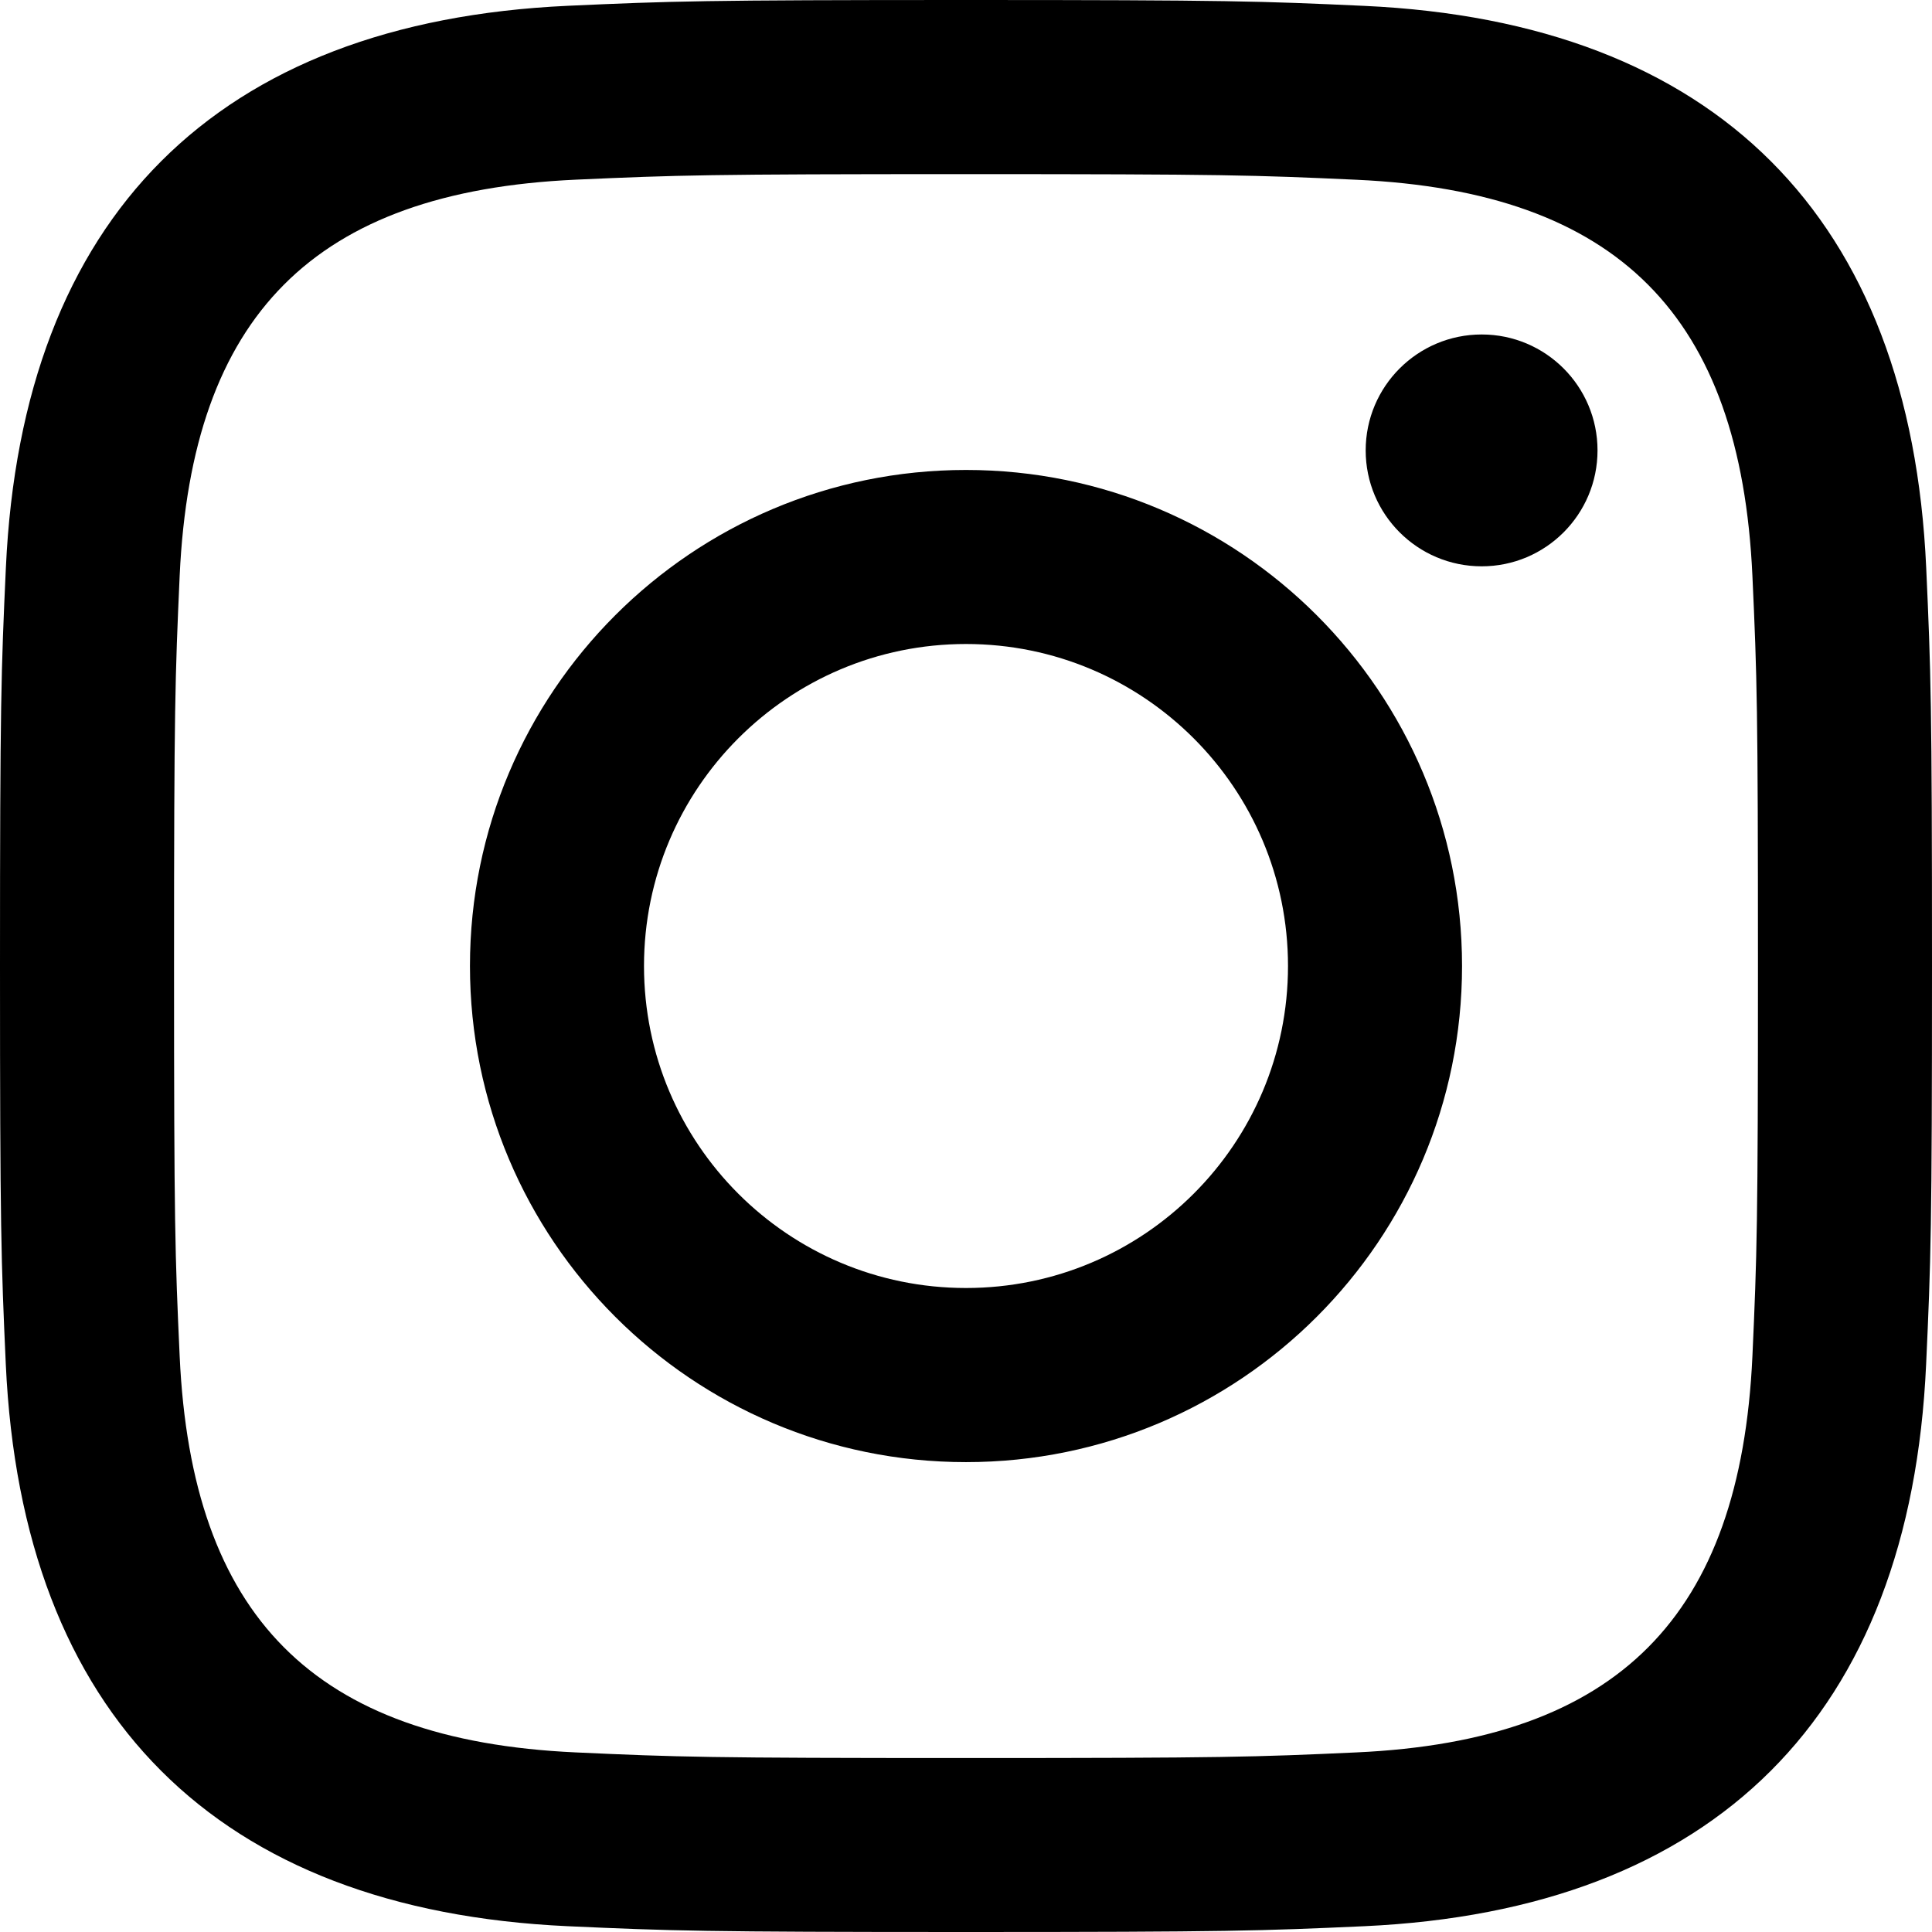
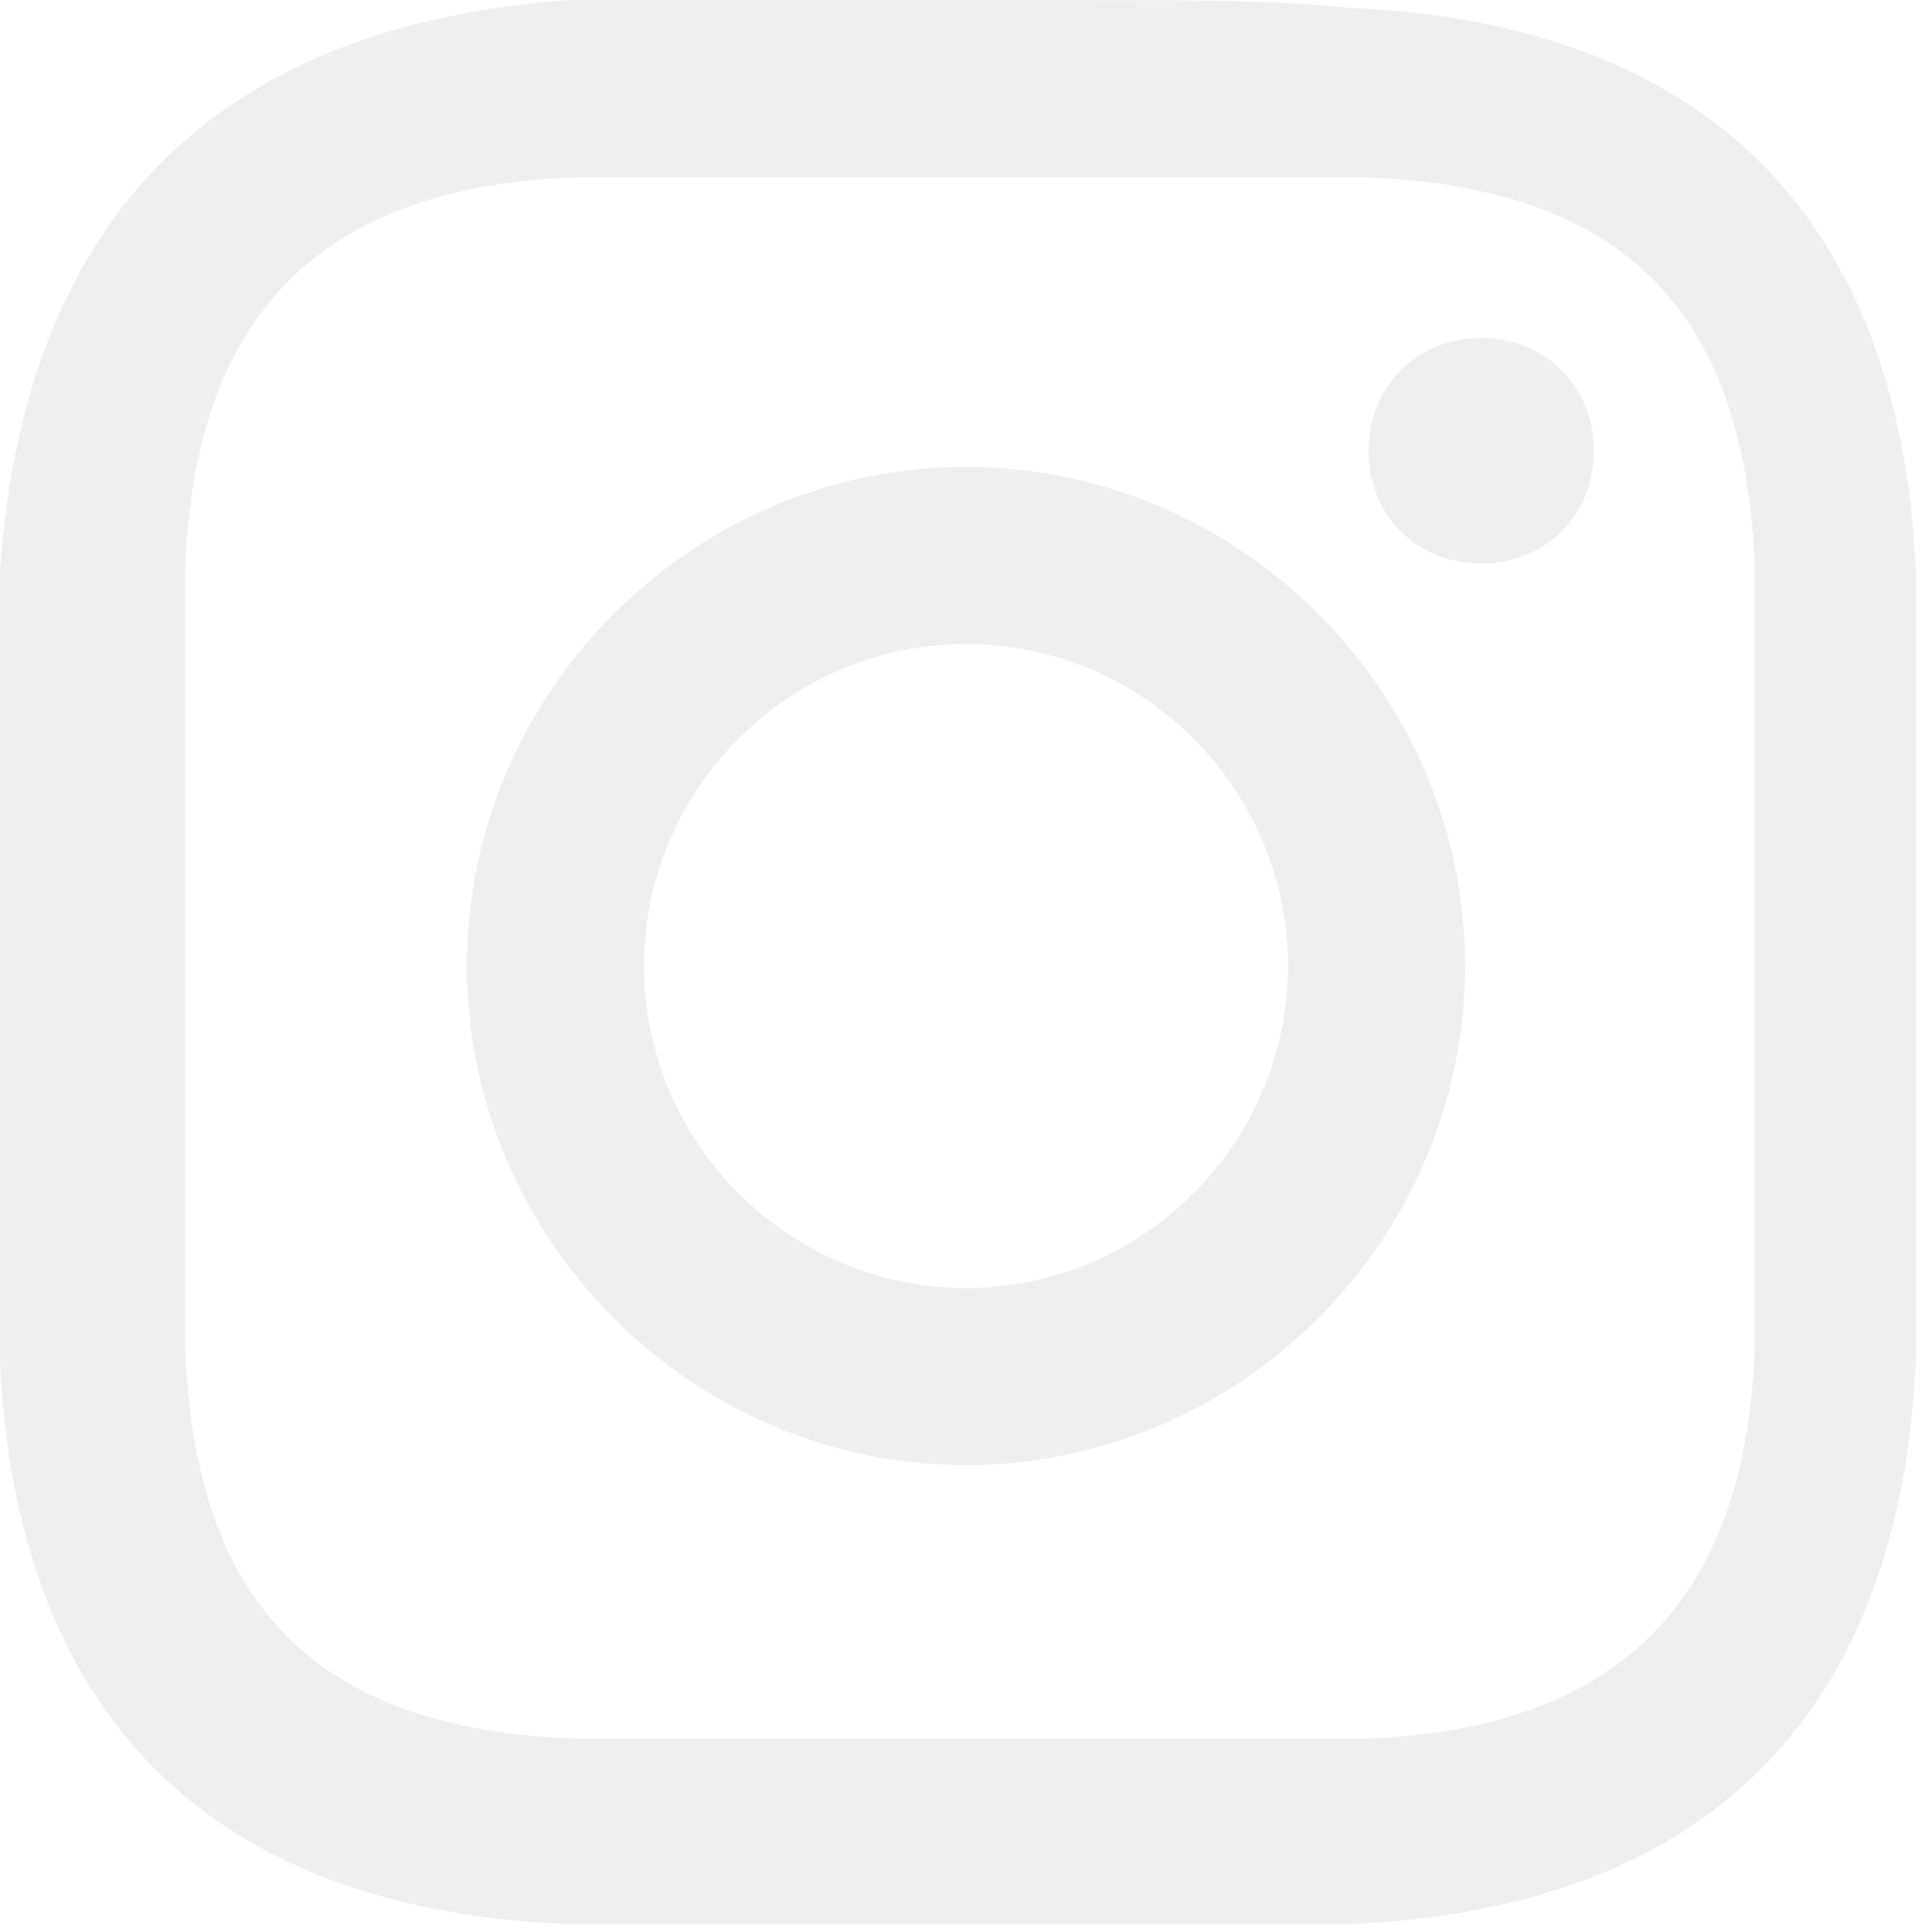
- <svg xmlns="http://www.w3.org/2000/svg" width="24" height="24" viewBox="0 0 24 24">
-   <path d="M12 2.163c3.204 0 3.584.012 4.85.07 3.252.148 4.771 1.691 4.919 4.919.058 1.265.069 1.645.069 4.849 0 3.205-.012 3.584-.069 4.849-.149 3.225-1.664 4.771-4.919 4.919-1.266.058-1.644.07-4.85.07-3.204 0-3.584-.012-4.849-.07-3.26-.149-4.771-1.699-4.919-4.92-.058-1.265-.07-1.644-.07-4.849 0-3.204.013-3.583.07-4.849.149-3.227 1.664-4.771 4.919-4.919 1.266-.057 1.645-.069 4.849-.069zm0-2.163c-3.259 0-3.667.014-4.947.072-4.358.2-6.78 2.618-6.98 6.98-.059 1.281-.073 1.689-.073 4.948 0 3.259.014 3.668.072 4.948.2 4.358 2.618 6.78 6.98 6.98 1.281.058 1.689.072 4.948.072 3.259 0 3.668-.014 4.948-.072 4.354-.2 6.782-2.618 6.979-6.98.059-1.28.073-1.689.073-4.948 0-3.259-.014-3.667-.072-4.947-.196-4.354-2.617-6.78-6.979-6.98-1.281-.059-1.69-.073-4.949-.073zm0 5.838c-3.403 0-6.162 2.759-6.162 6.162s2.759 6.163 6.162 6.163 6.162-2.759 6.162-6.163c0-3.403-2.759-6.162-6.162-6.162zm0 10.162c-2.209 0-4-1.79-4-4 0-2.209 1.791-4 4-4s4 1.791 4 4c0 2.21-1.791 4-4 4zm6.406-11.845c-.796 0-1.441.645-1.441 1.44s.645 1.44 1.441 1.44c.795 0 1.439-.645 1.439-1.44s-.644-1.44-1.439-1.44z" />
+ <svg xmlns="http://www.w3.org/2000/svg" version="1.1" viewBox="0 0 24 24">
+   <defs>
+     <style>
+       .cls-1 {
+         fill: #efefef;
+       }
+     </style>
+   </defs>
+   <g>
+     <g id="Layer_1">
+       <path class="cls-1" d="M12,2.2c3.2,0,3.6,0,4.9,0,3.3.1,4.8,1.7,4.9,4.9,0,1.3,0,1.6,0,4.8s0,3.6,0,4.8c-.1,3.2-1.7,4.8-4.9,4.9-1.3,0-1.6,0-4.9,0s-3.6,0-4.8,0c-3.3-.1-4.8-1.7-4.9-4.9,0-1.3,0-1.6,0-4.8s0-3.6,0-4.8c.1-3.2,1.7-4.8,4.9-4.9,1.3,0,1.6,0,4.8,0ZM12,0c-3.3,0-3.7,0-4.9,0C2.7.3.3,2.7,0,7.1,0,8.3,0,8.7,0,12s0,3.7,0,4.9c.2,4.4,2.6,6.8,7,7,1.3,0,1.7,0,4.9,0s3.7,0,4.9,0c4.4-.2,6.8-2.6,7-7,0-1.3,0-1.7,0-4.9s0-3.7,0-4.9c-.2-4.4-2.6-6.8-7-7C15.7,0,15.3,0,12,0ZM12,5.8c-3.4,0-6.2,2.8-6.2,6.2s2.8,6.2,6.2,6.2,6.2-2.8,6.2-6.2-2.8-6.2-6.2-6.2ZM12,16c-2.2,0-4-1.8-4-4s1.8-4,4-4,4,1.8,4,4-1.8,4-4,4ZM18.4,4.2c-.8,0-1.4.6-1.4,1.4s.6,1.4,1.4,1.4,1.4-.6,1.4-1.4-.6-1.4-1.4-1.4Z" />
+     </g>
+   </g>
</svg>
